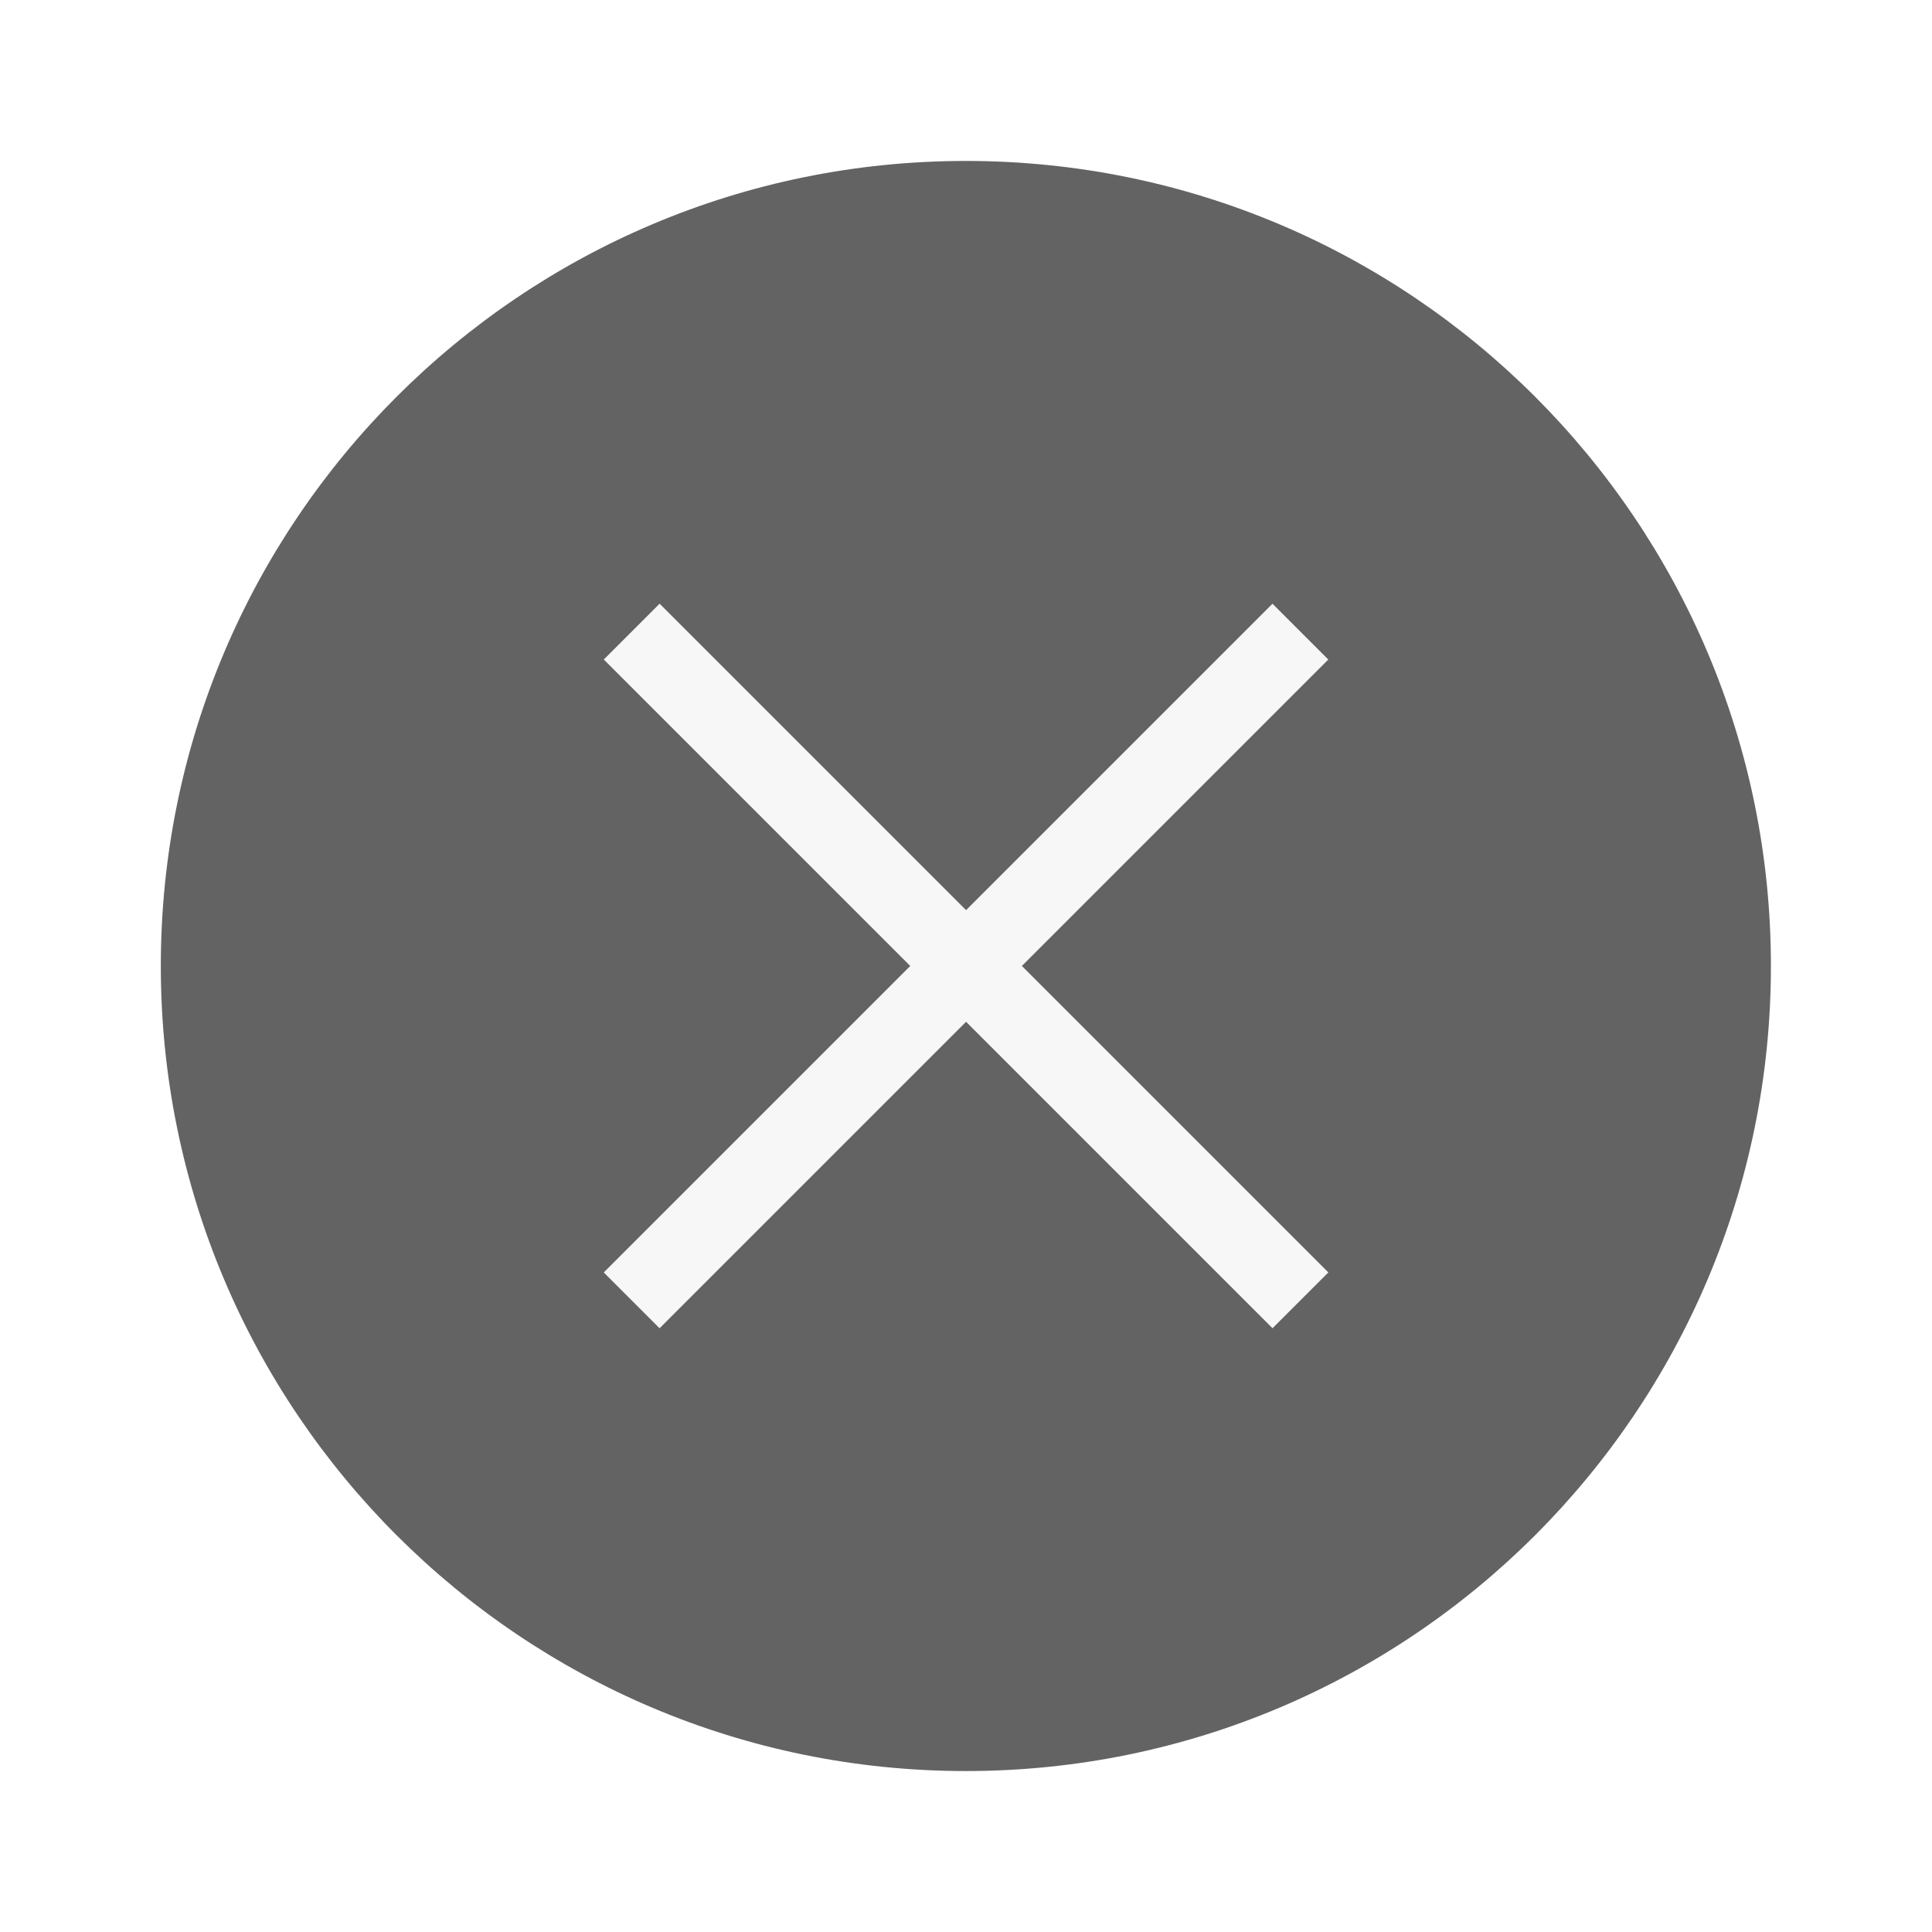
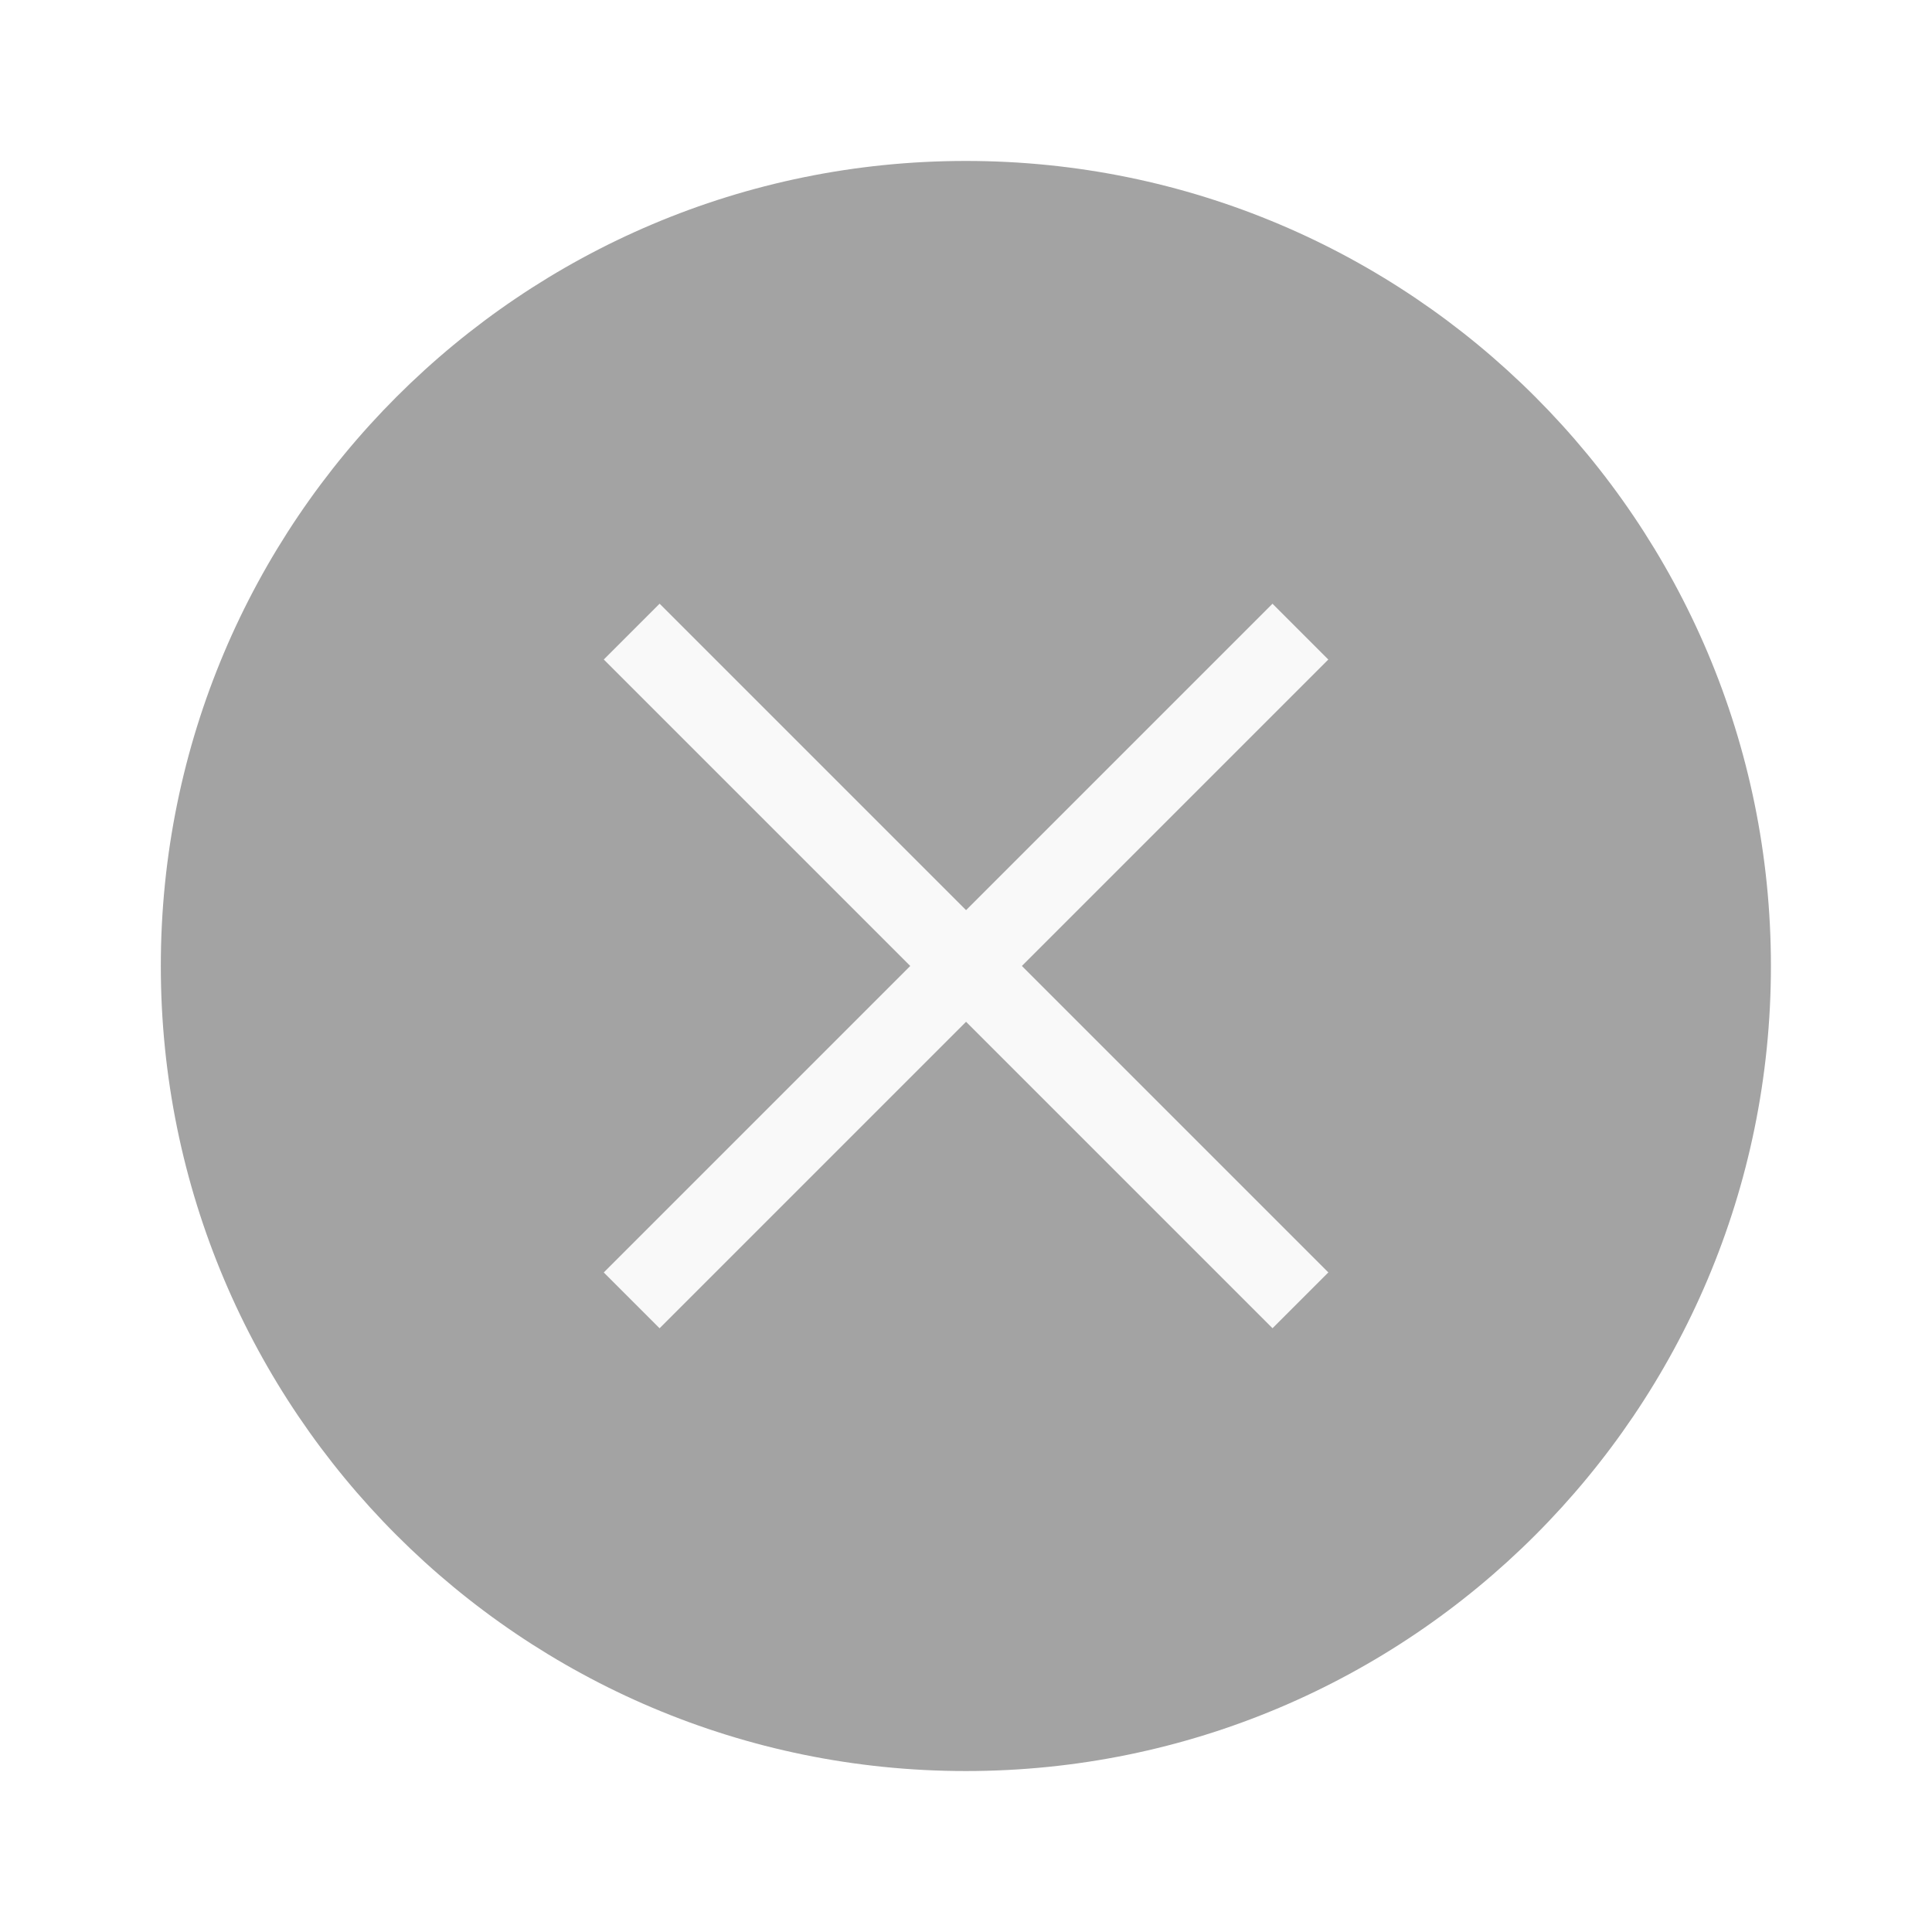
<svg xmlns="http://www.w3.org/2000/svg" width="24" height="24" version="1.1" viewBox="0 0 6.35 6.35" id="svg4636">
  <defs id="defs4640" />
  <g transform="translate(0.2645638,-290.915)" id="g4634">
-     <circle cx="2.91" cy="294.09" r="2.646" id="circle4626" style="fill:#636363;stroke-width:0.661" />
-     <g transform="matrix(0.6922639,-0.6922599,0.6922639,0.6922599,-202.6939,92.51637)" id="g4632" style="fill:#F7F7F7;stroke-width:0.29">
+     <circle cx="2.91" cy="294.09" r="2.646" id="circle4626" style="fill:#A3A3A3;stroke-width:0.661" />
+     <g transform="matrix(0.6922639,-0.6922599,0.6922639,0.6922599,-202.6939,92.51637)" id="g4632" style="fill:#f9f9f9;stroke-width:0.29">
      <rect x="1.323" y="293.96" width="3.175" height="0.265" id="rect4628" />
      <rect transform="matrix(2.8943627e-6,-1,1,-2.8943627e-6,0,0)" x="-295.68" y="2.779" width="3.175" height="0.265" id="rect4630" style="stroke-width:0.29" />
    </g>
  </g>
</svg>
